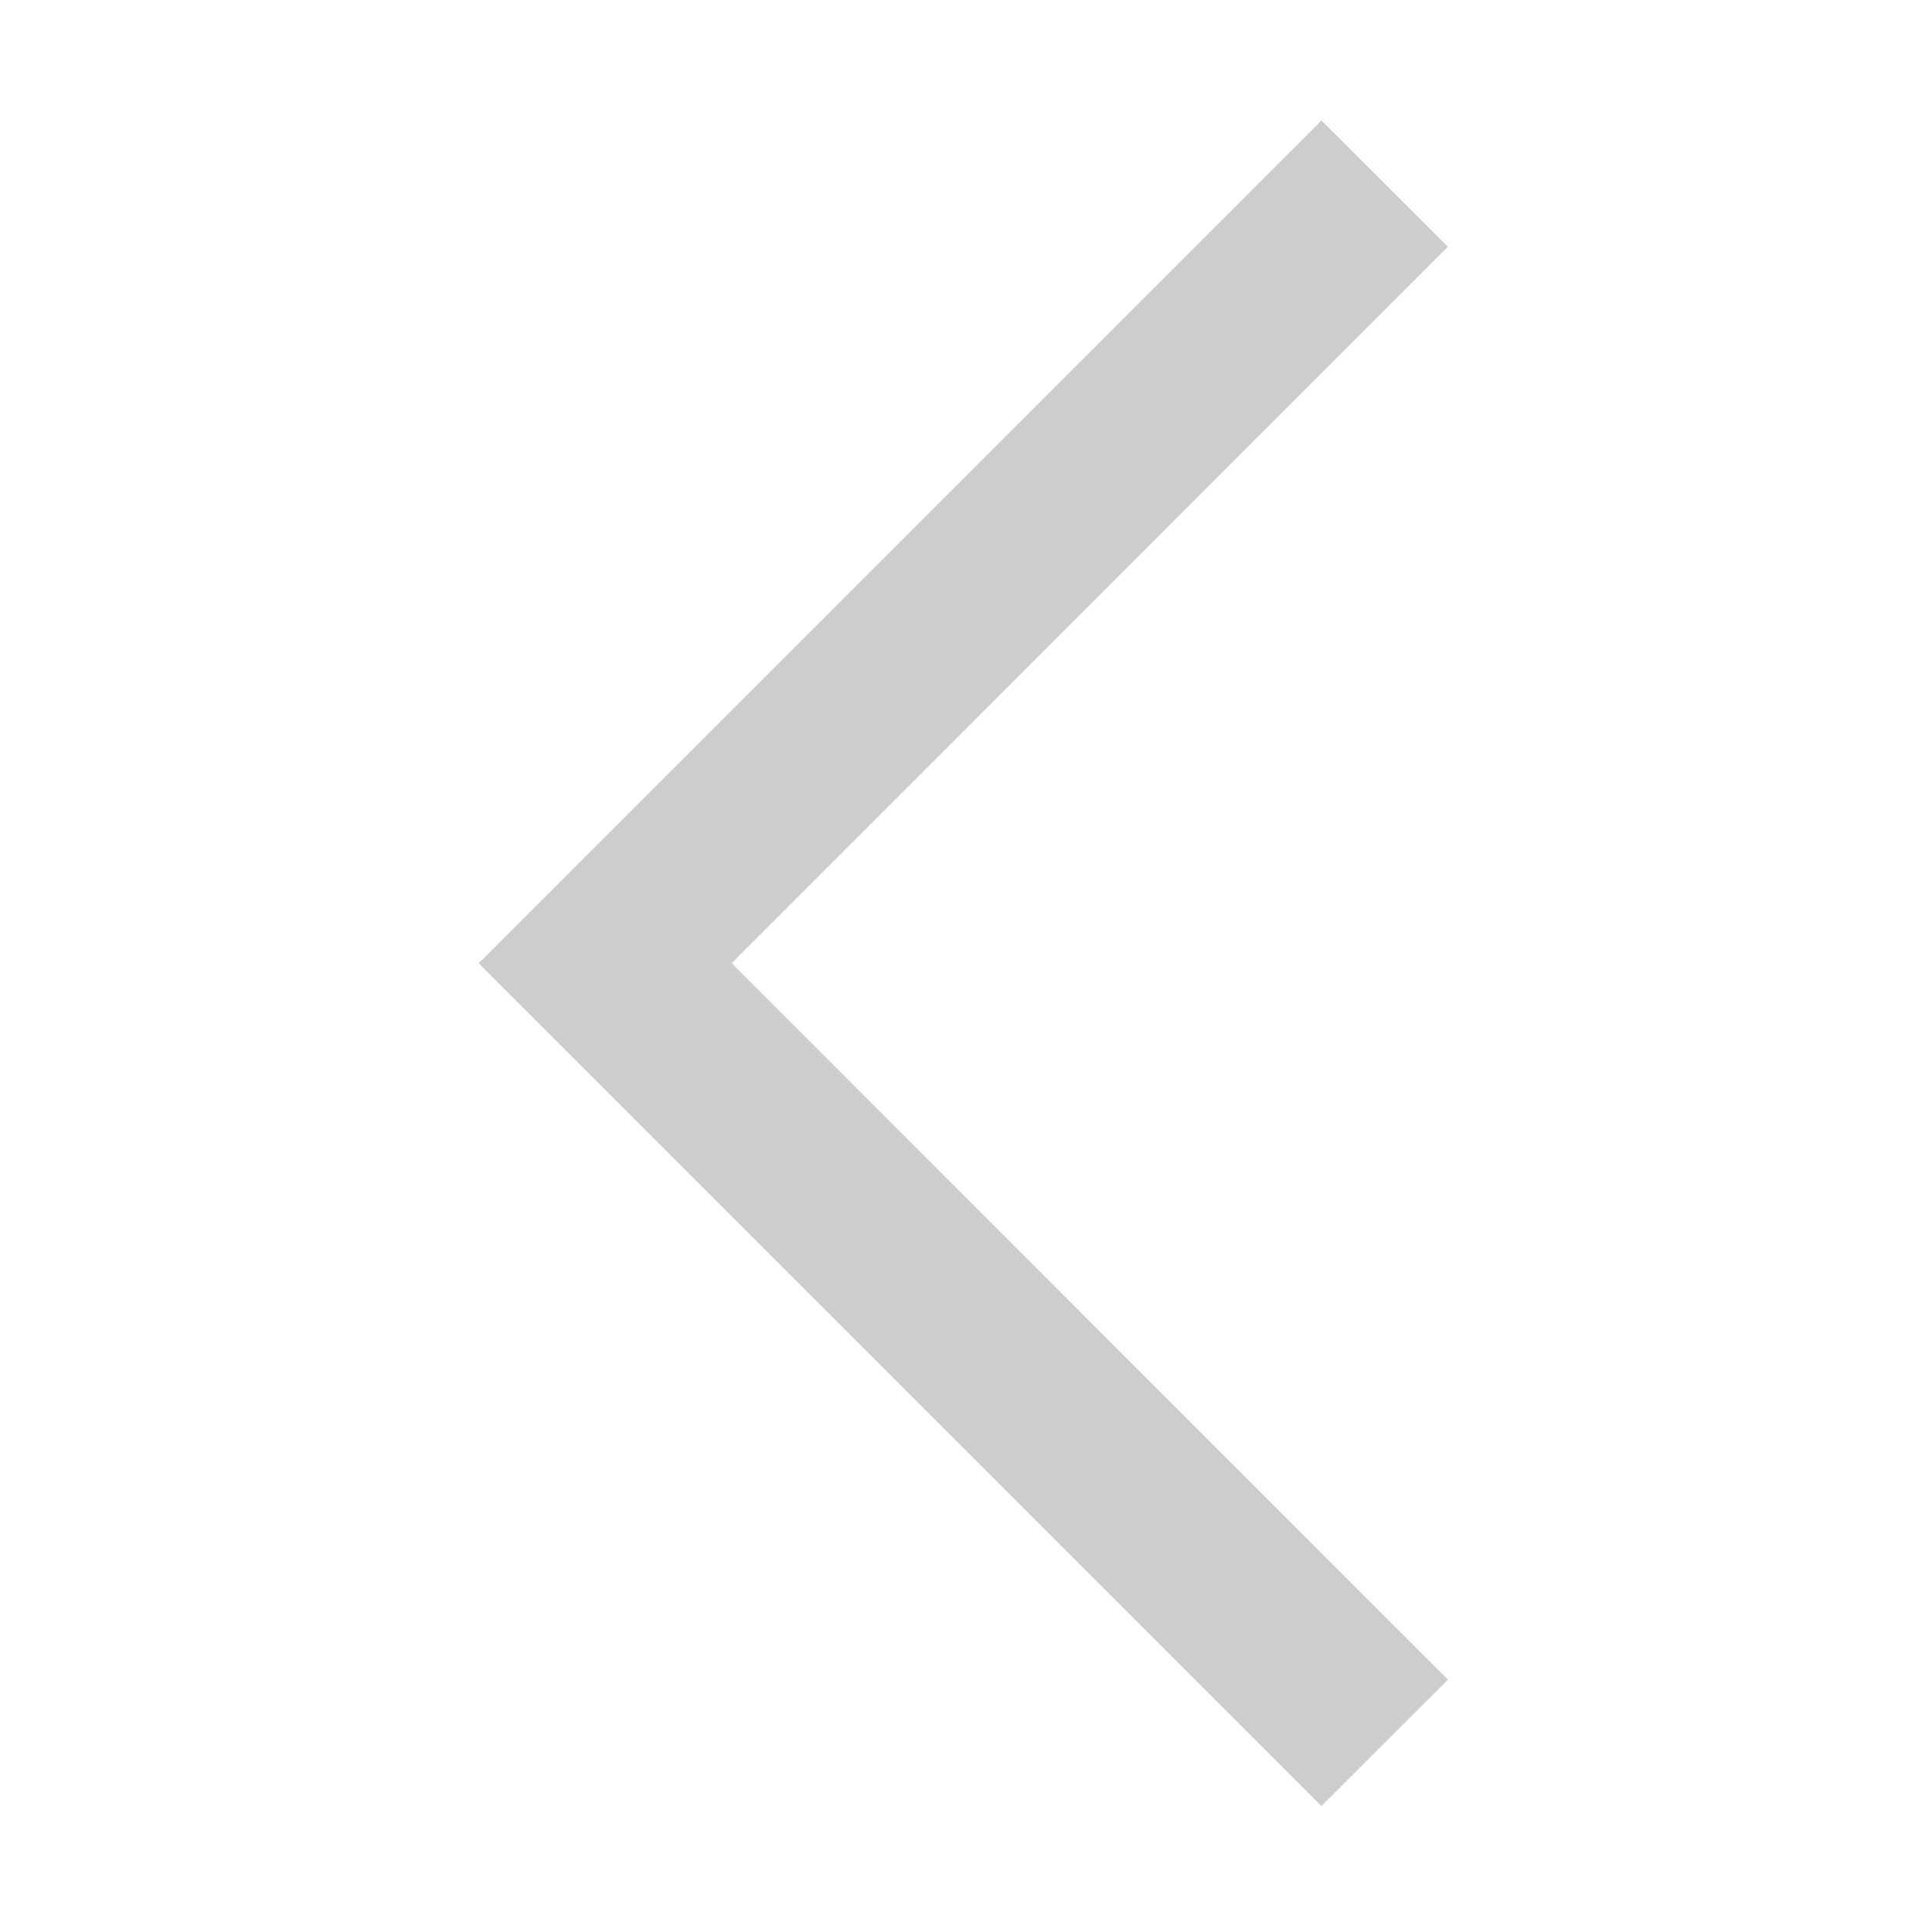
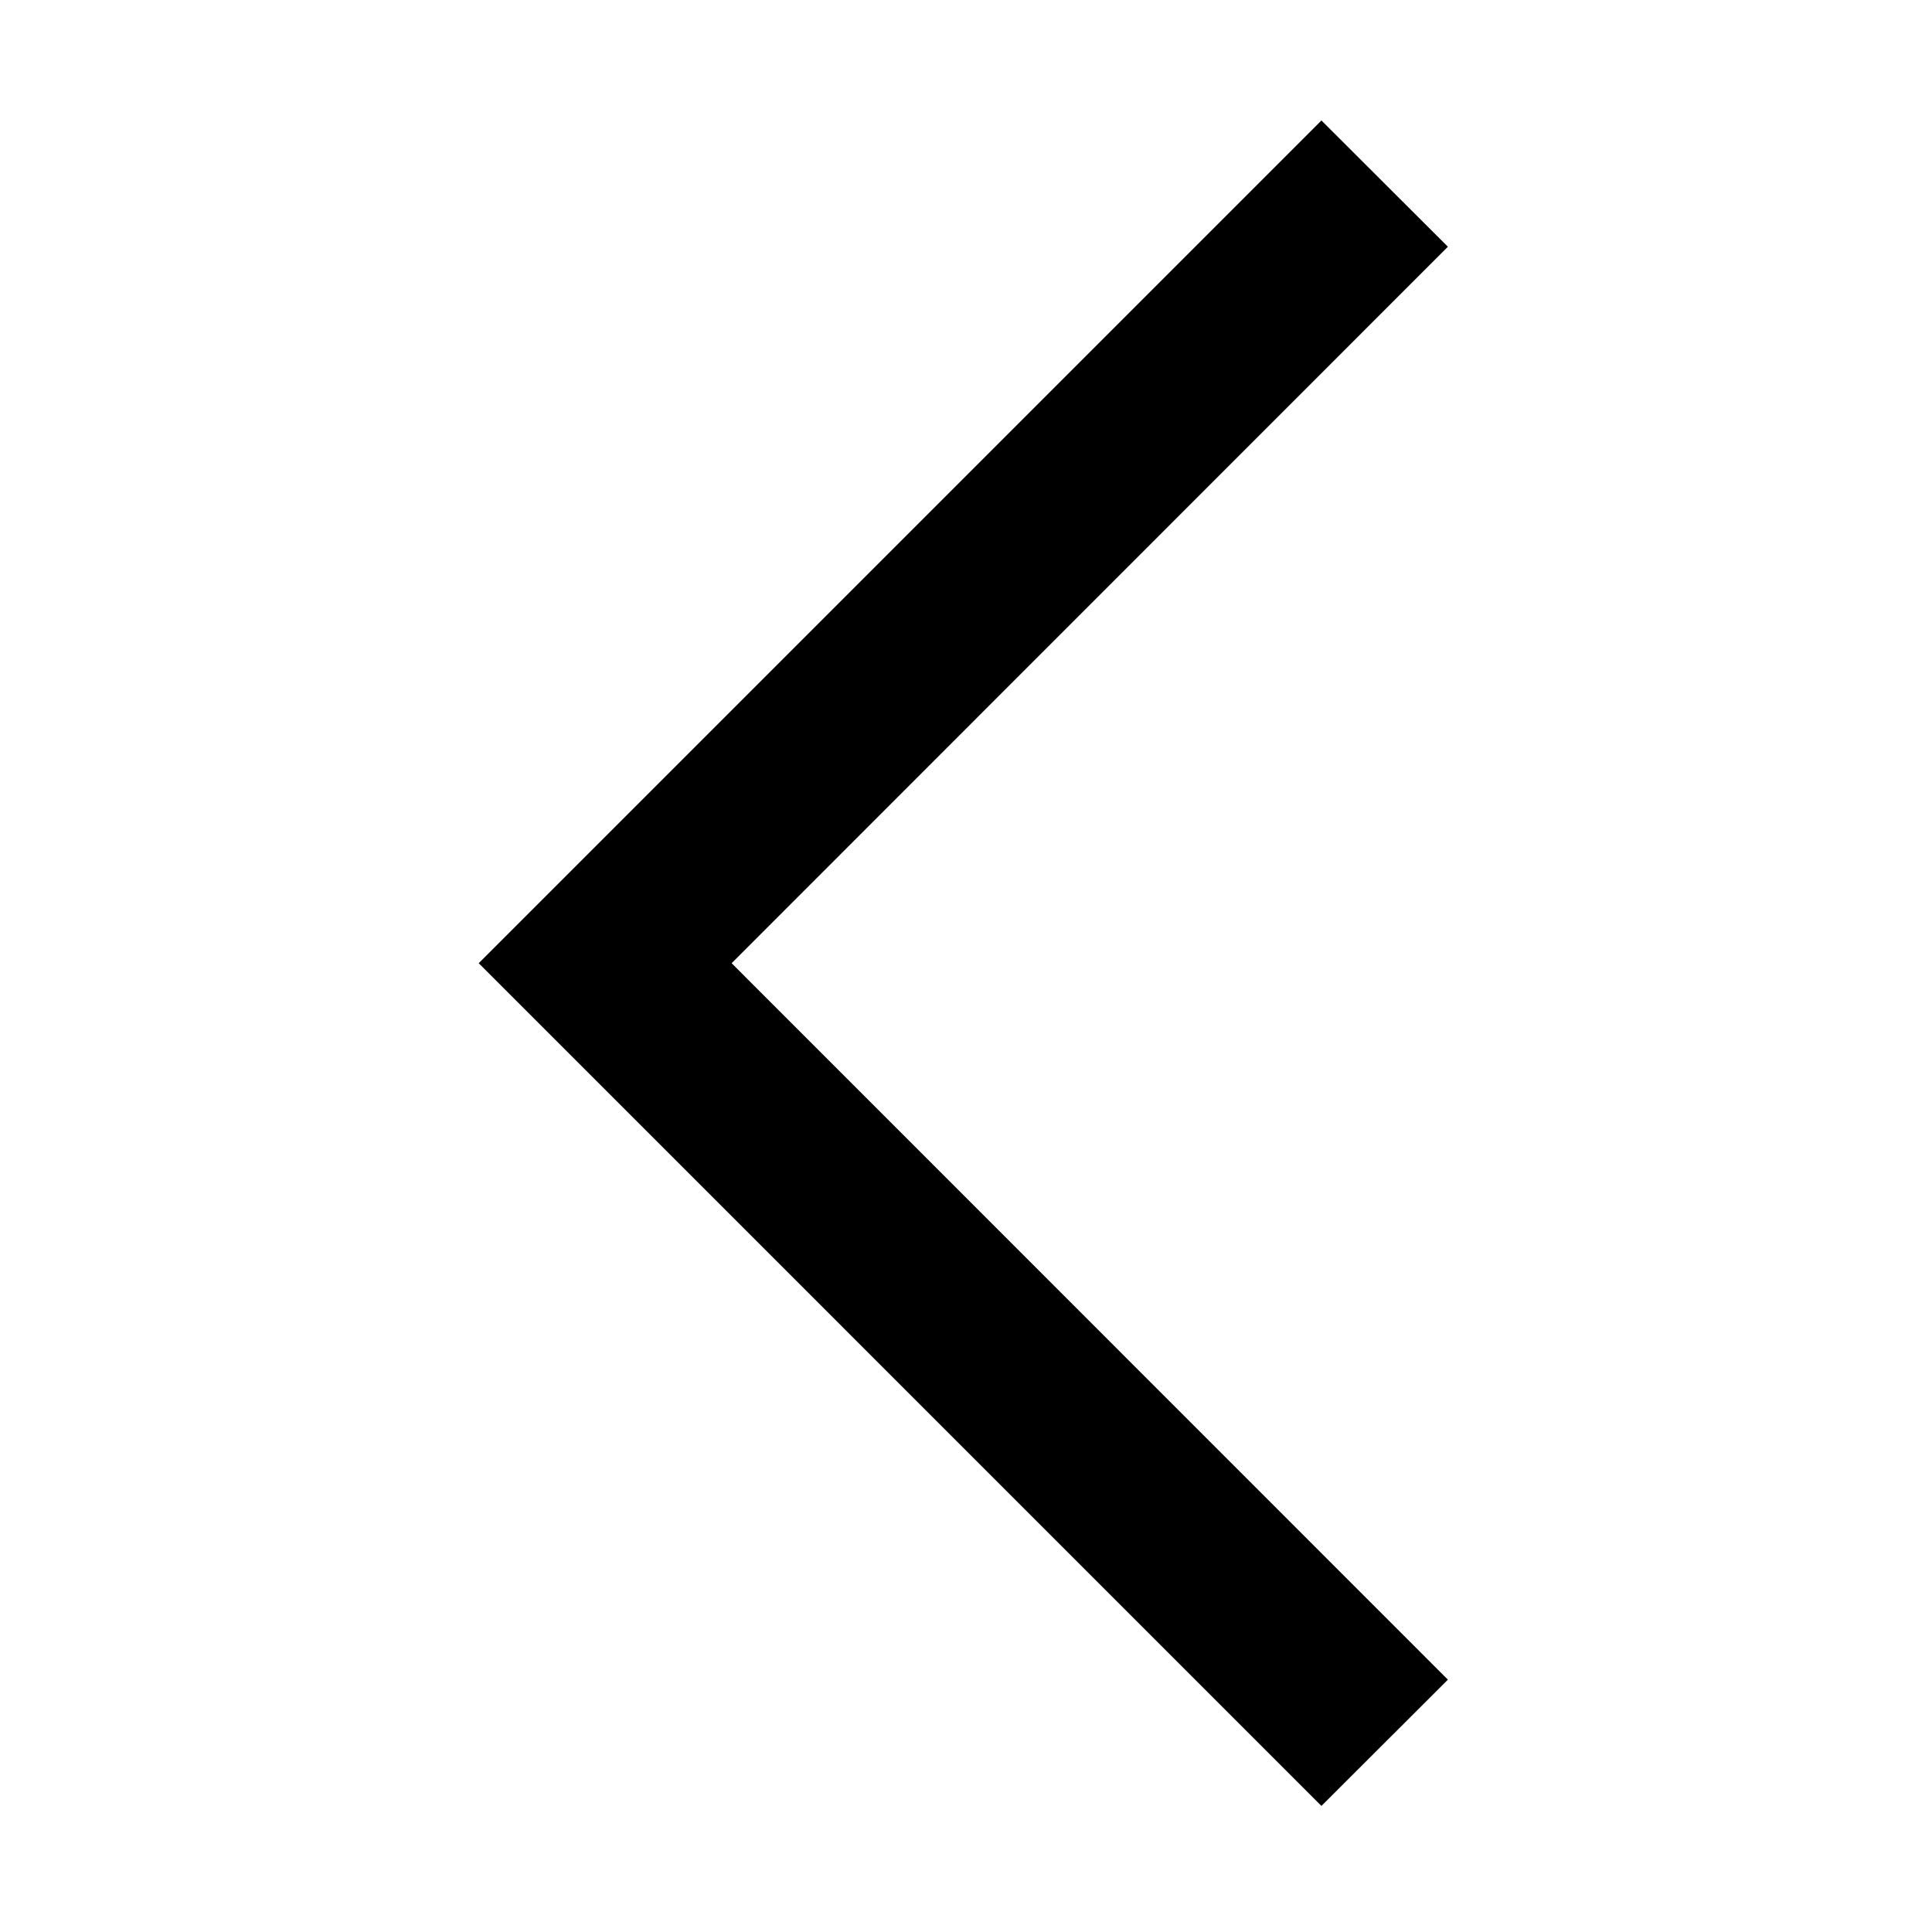
<svg xmlns="http://www.w3.org/2000/svg" class="icon" width="200px" height="200.00px" viewBox="0 0 1024 1024" version="1.1">
-   <path d="M767.412 130.776 700.387 63.853 253.723 510.516 700.387 957.18 767.412 890.257 387.773 510.516Z" fill="#cdcdcd" />
+   <path d="M767.412 130.776 700.387 63.853 253.723 510.516 700.387 957.18 767.412 890.257 387.773 510.516Z" />
</svg>
